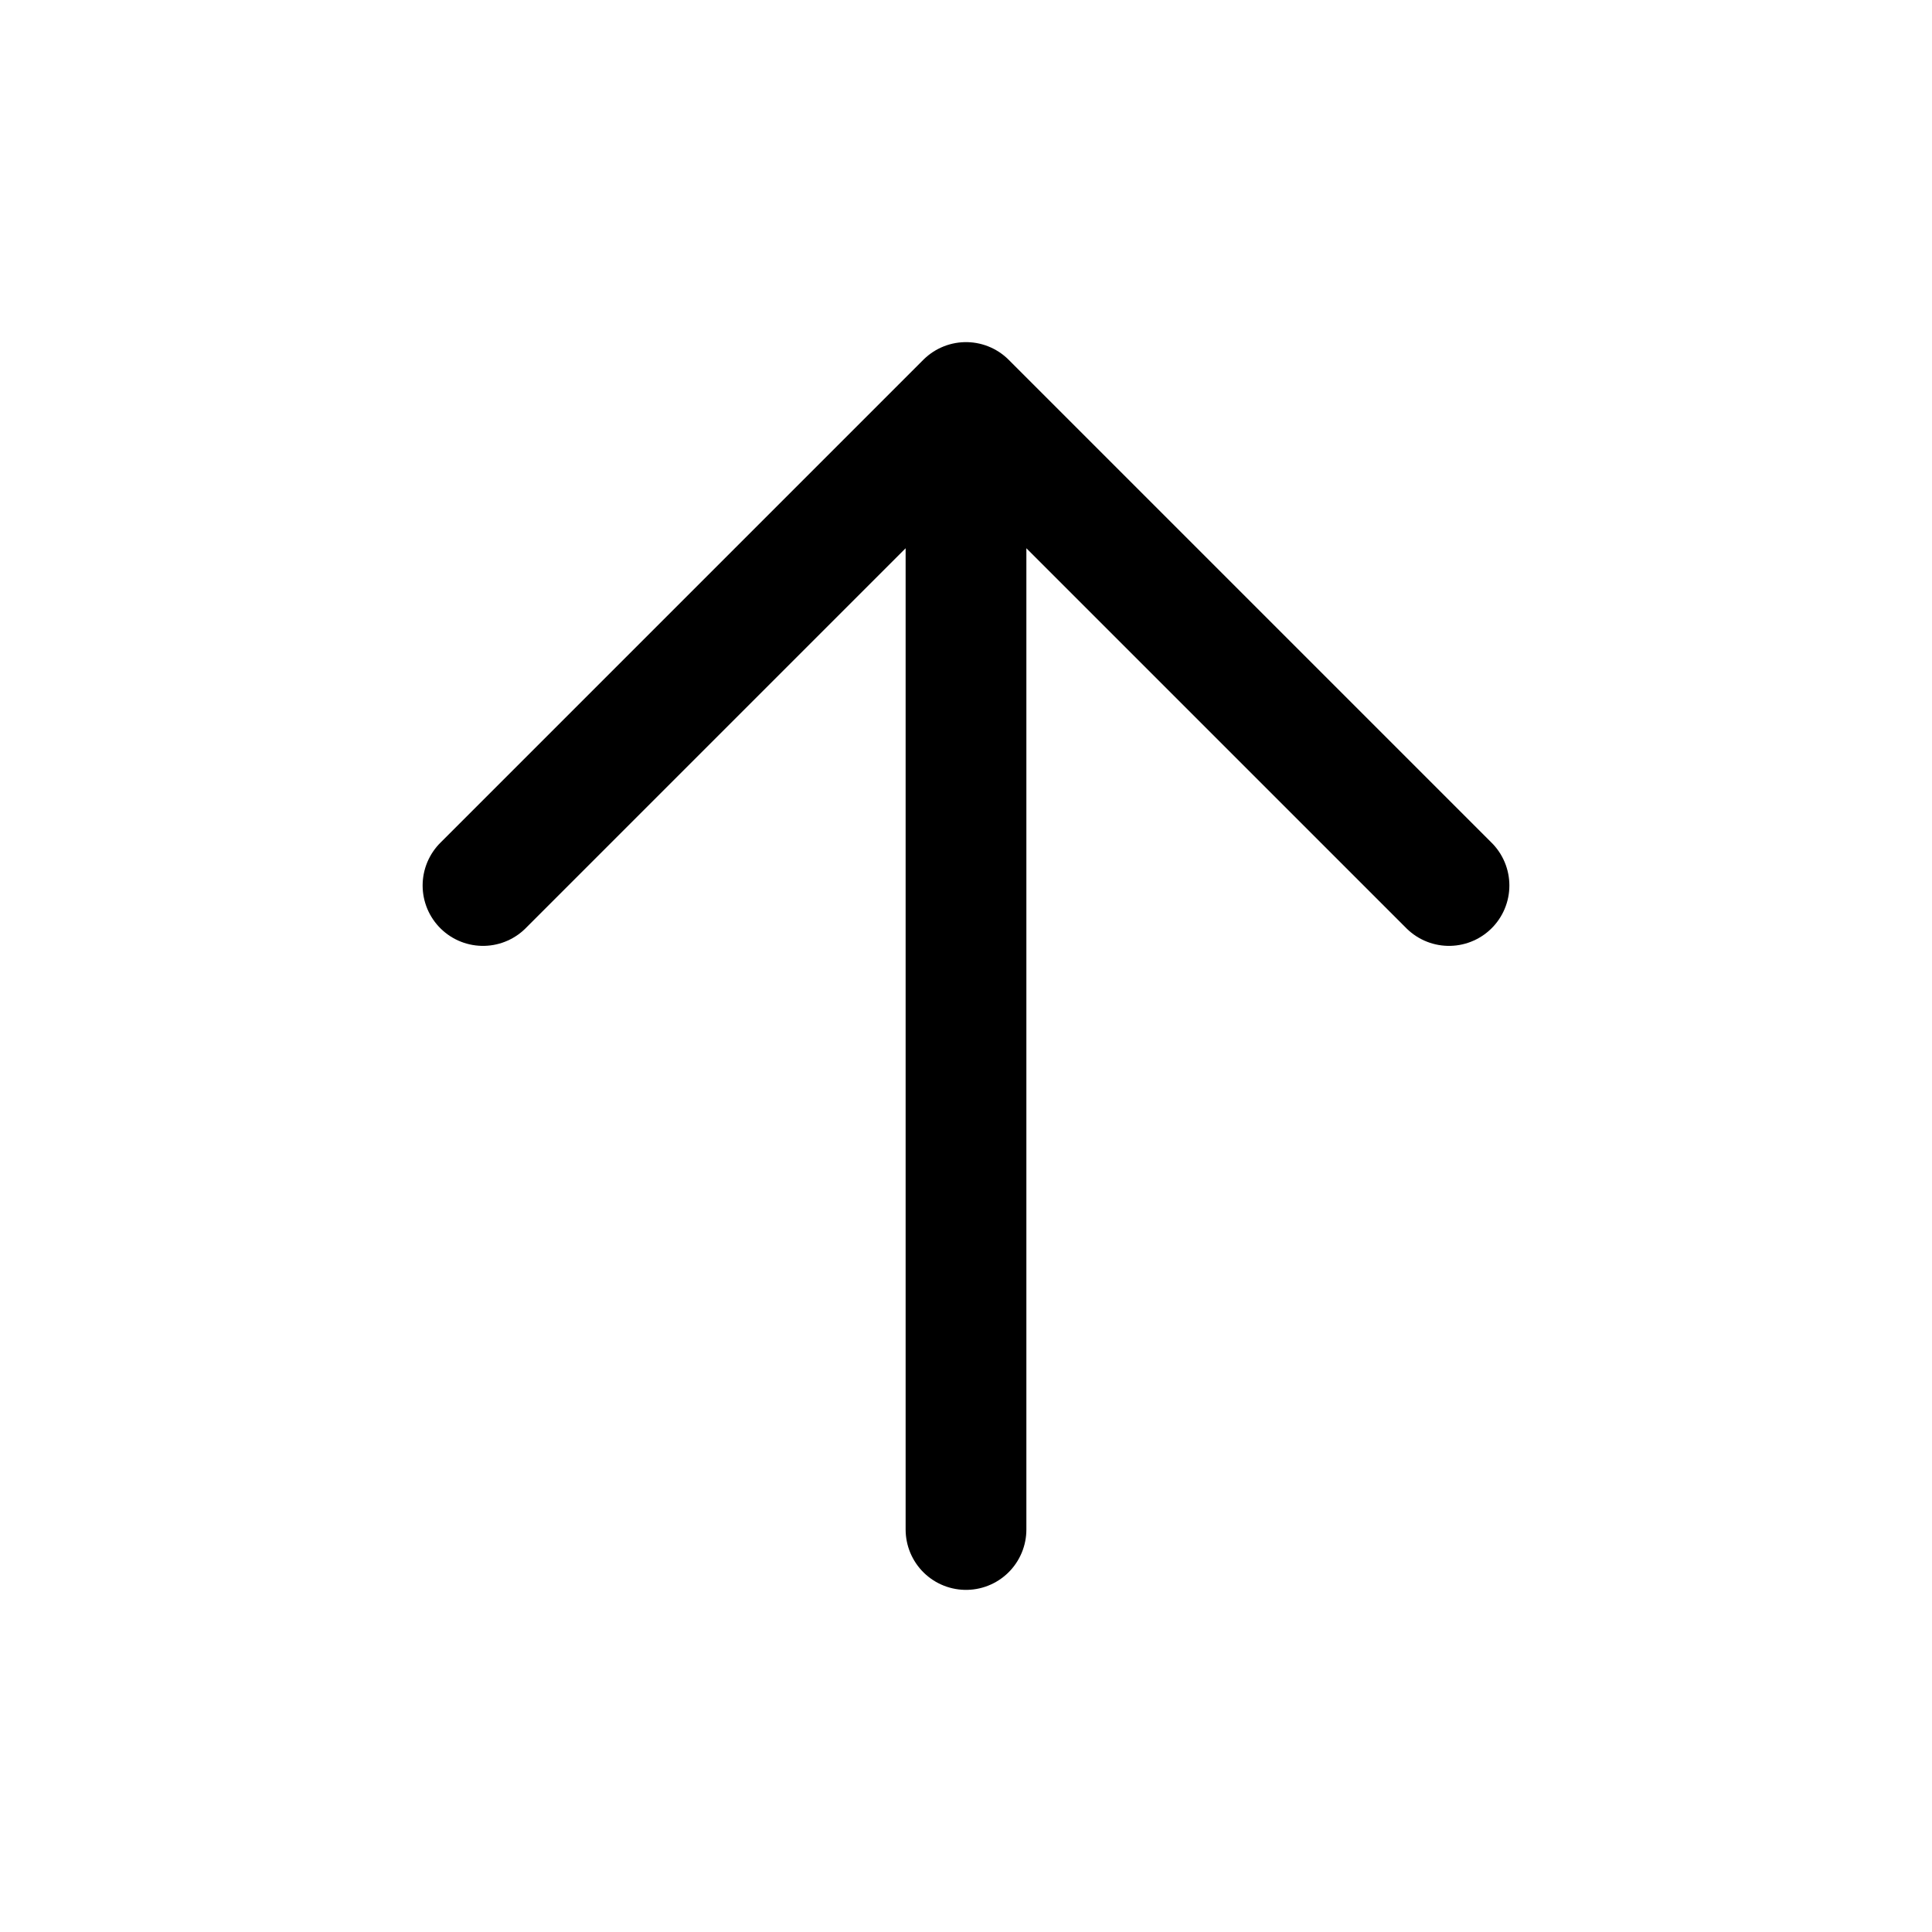
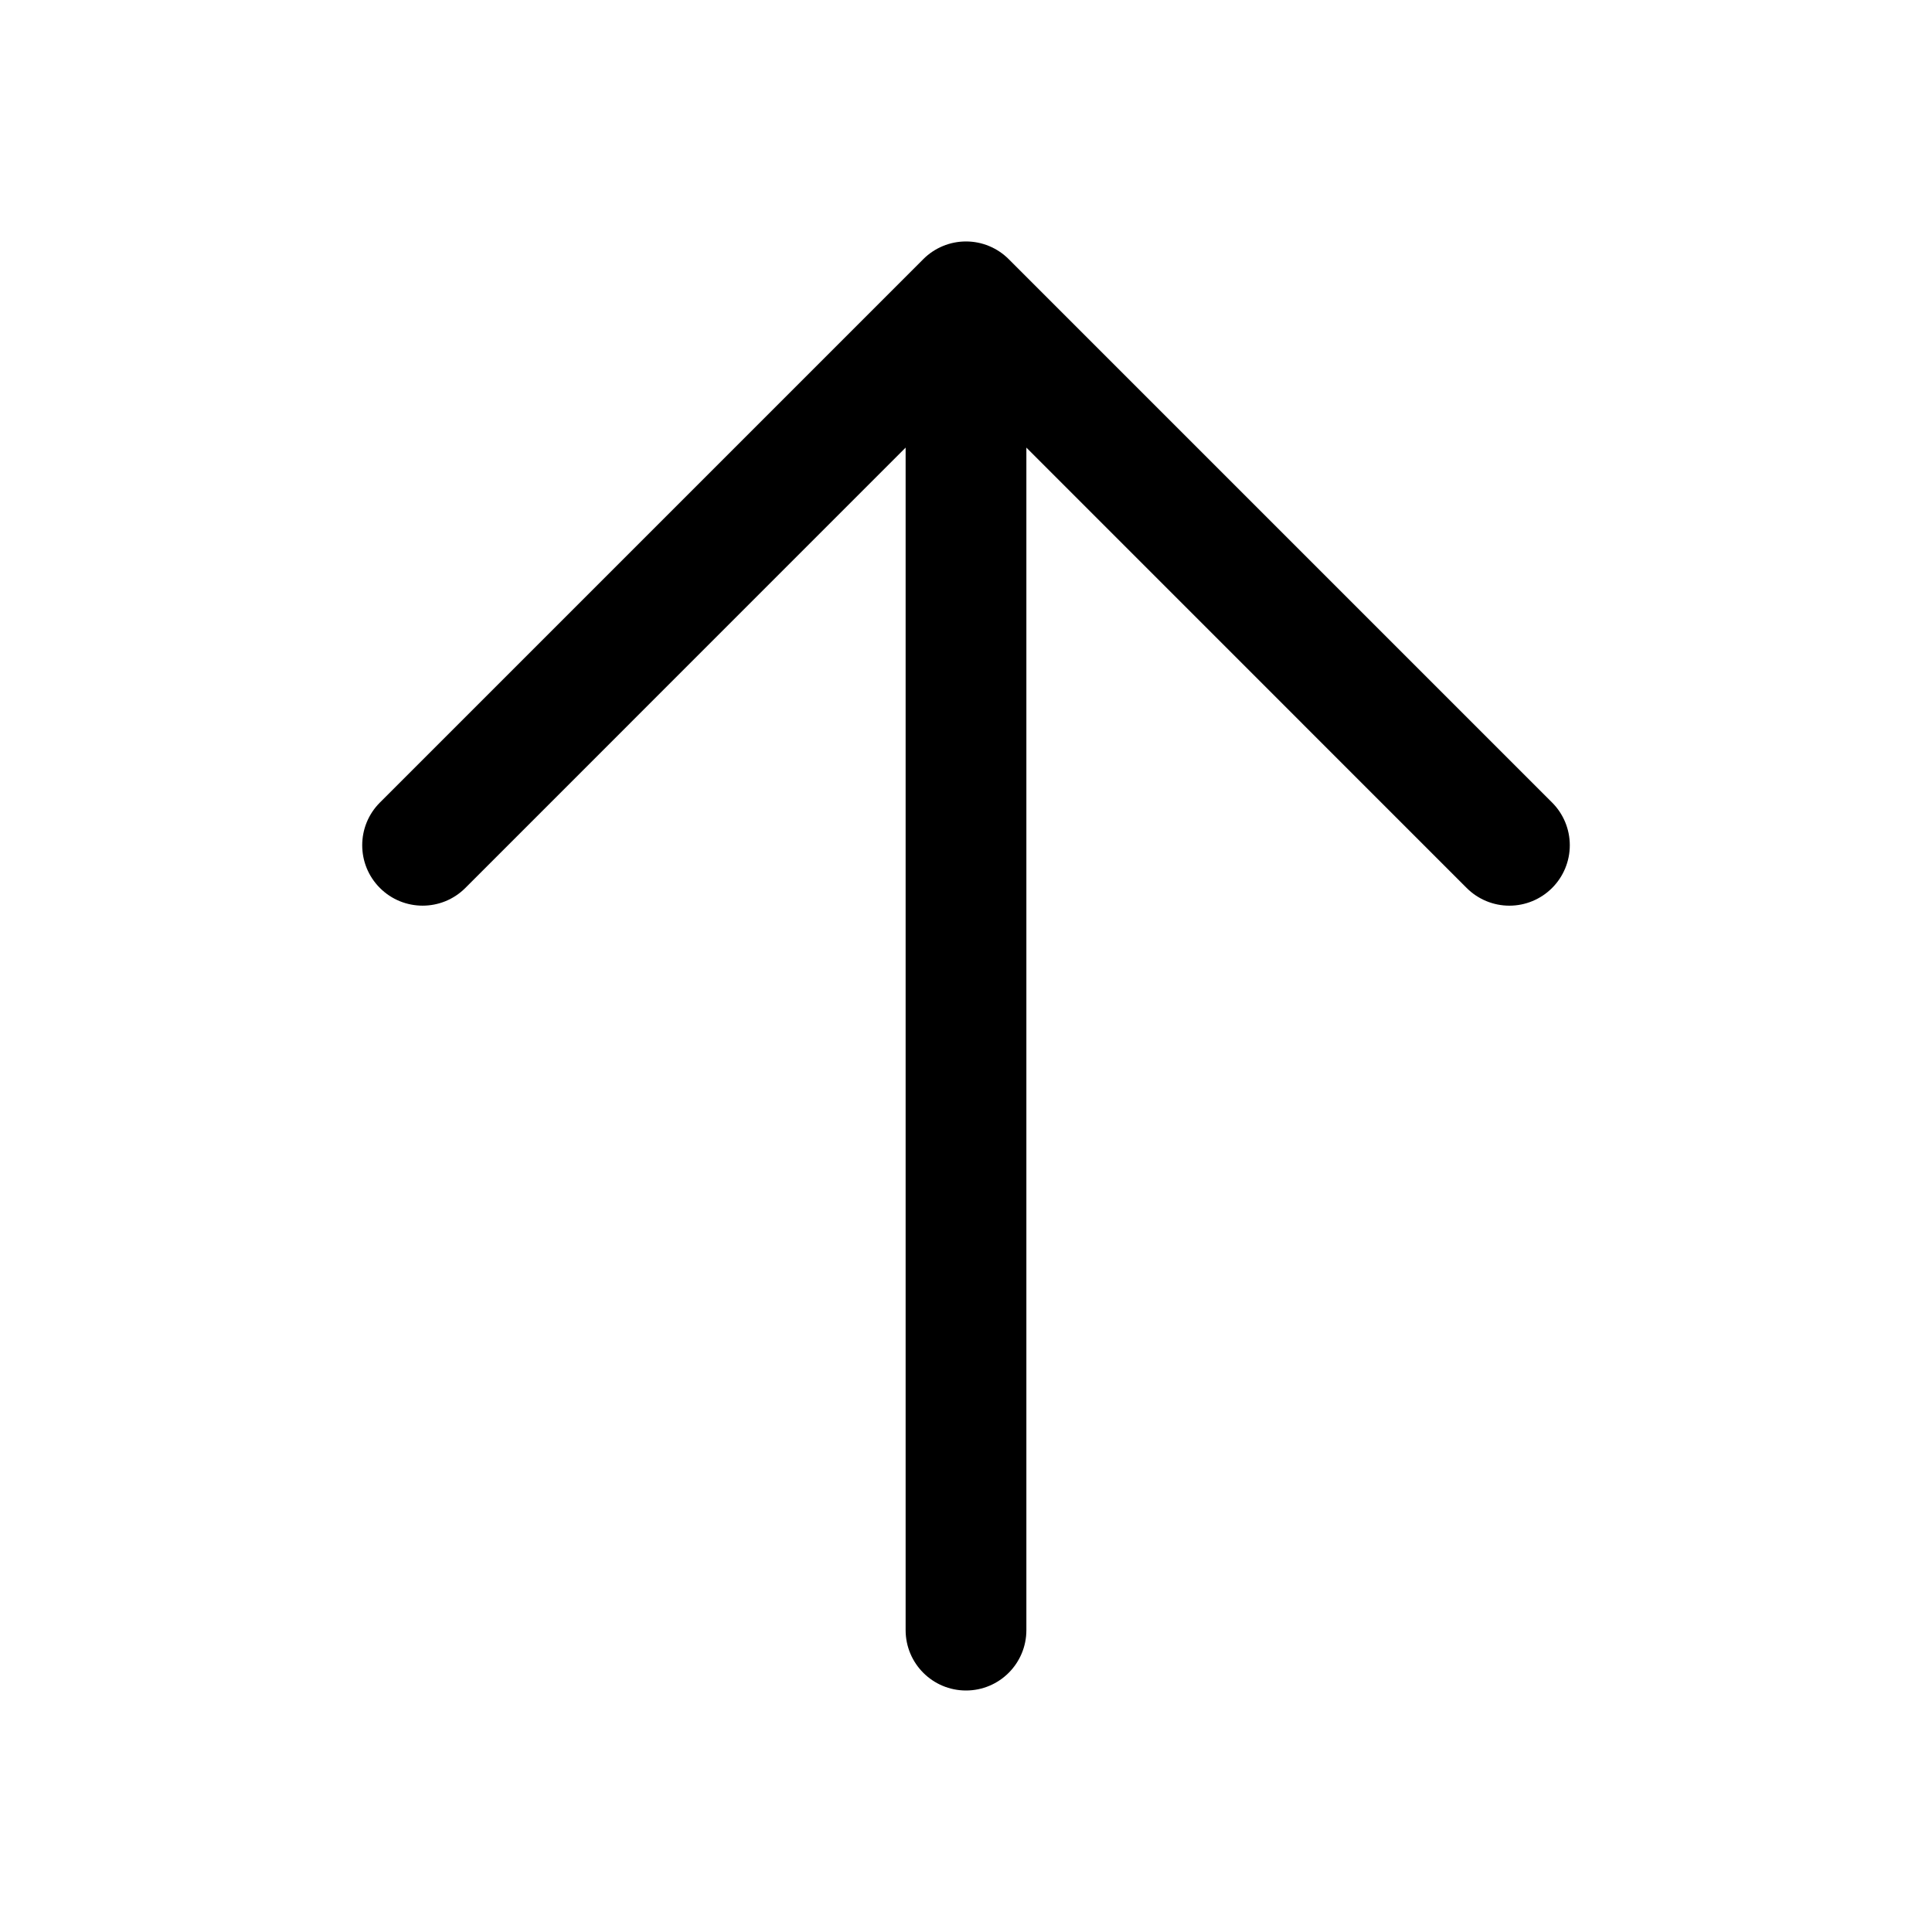
- <svg xmlns="http://www.w3.org/2000/svg" width="24" height="24" viewBox="0 0 24 24" fill="none" stroke="#000000" stroke-width="1.5" stroke-linecap="round" stroke-linejoin="round">
-   <path d="M12 19V5m-6 6 6-6 6 6" />
+ <svg xmlns="http://www.w3.org/2000/svg" viewBox="0 0 256 256" fill="currentColor">
+   <path d="M205.66,117.66a8,8,0,0,1-11.32,0L136,59.31V216a8,8,0,0,1-16,0V59.31L61.66,117.66a8,8,0,0,1-11.32-11.32l72-72a8,8,0,0,1,11.32,0l72,72A8,8,0,0,1,205.66,117.66Z" />
</svg>
